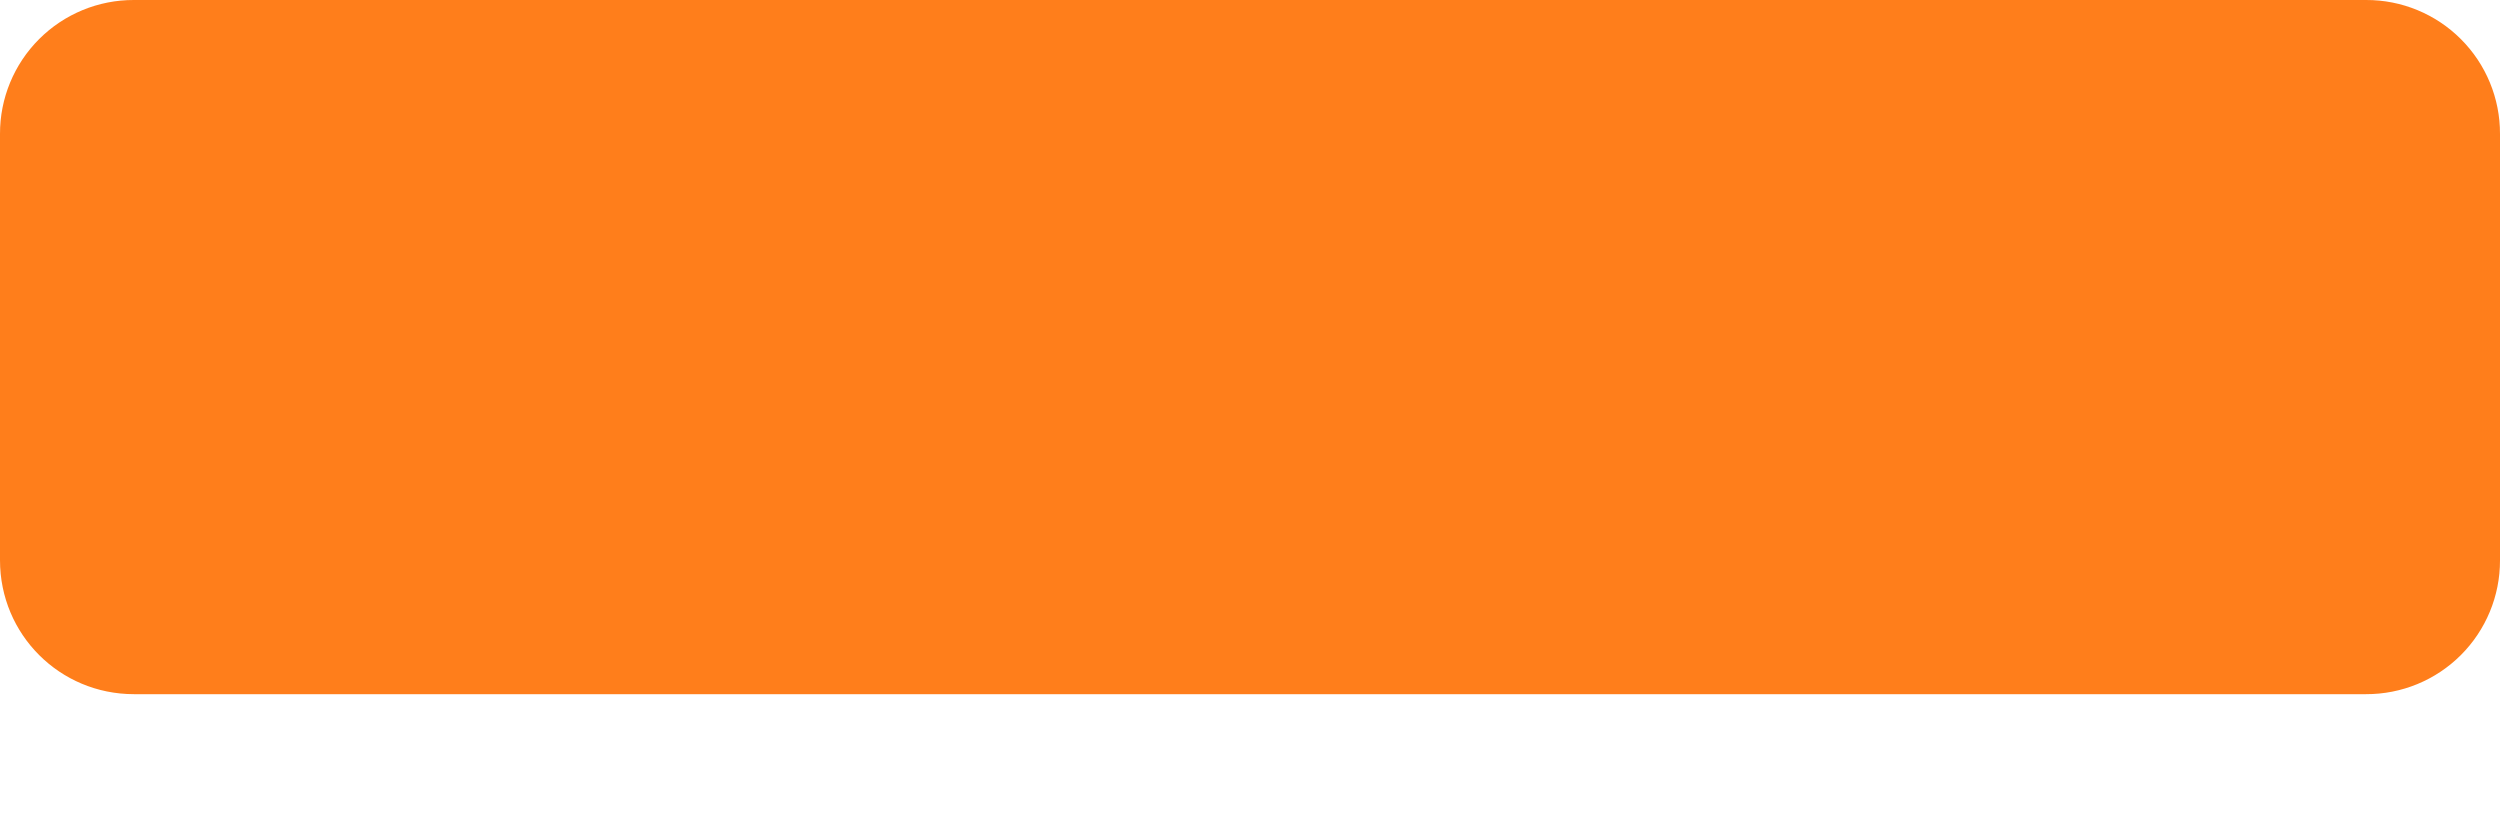
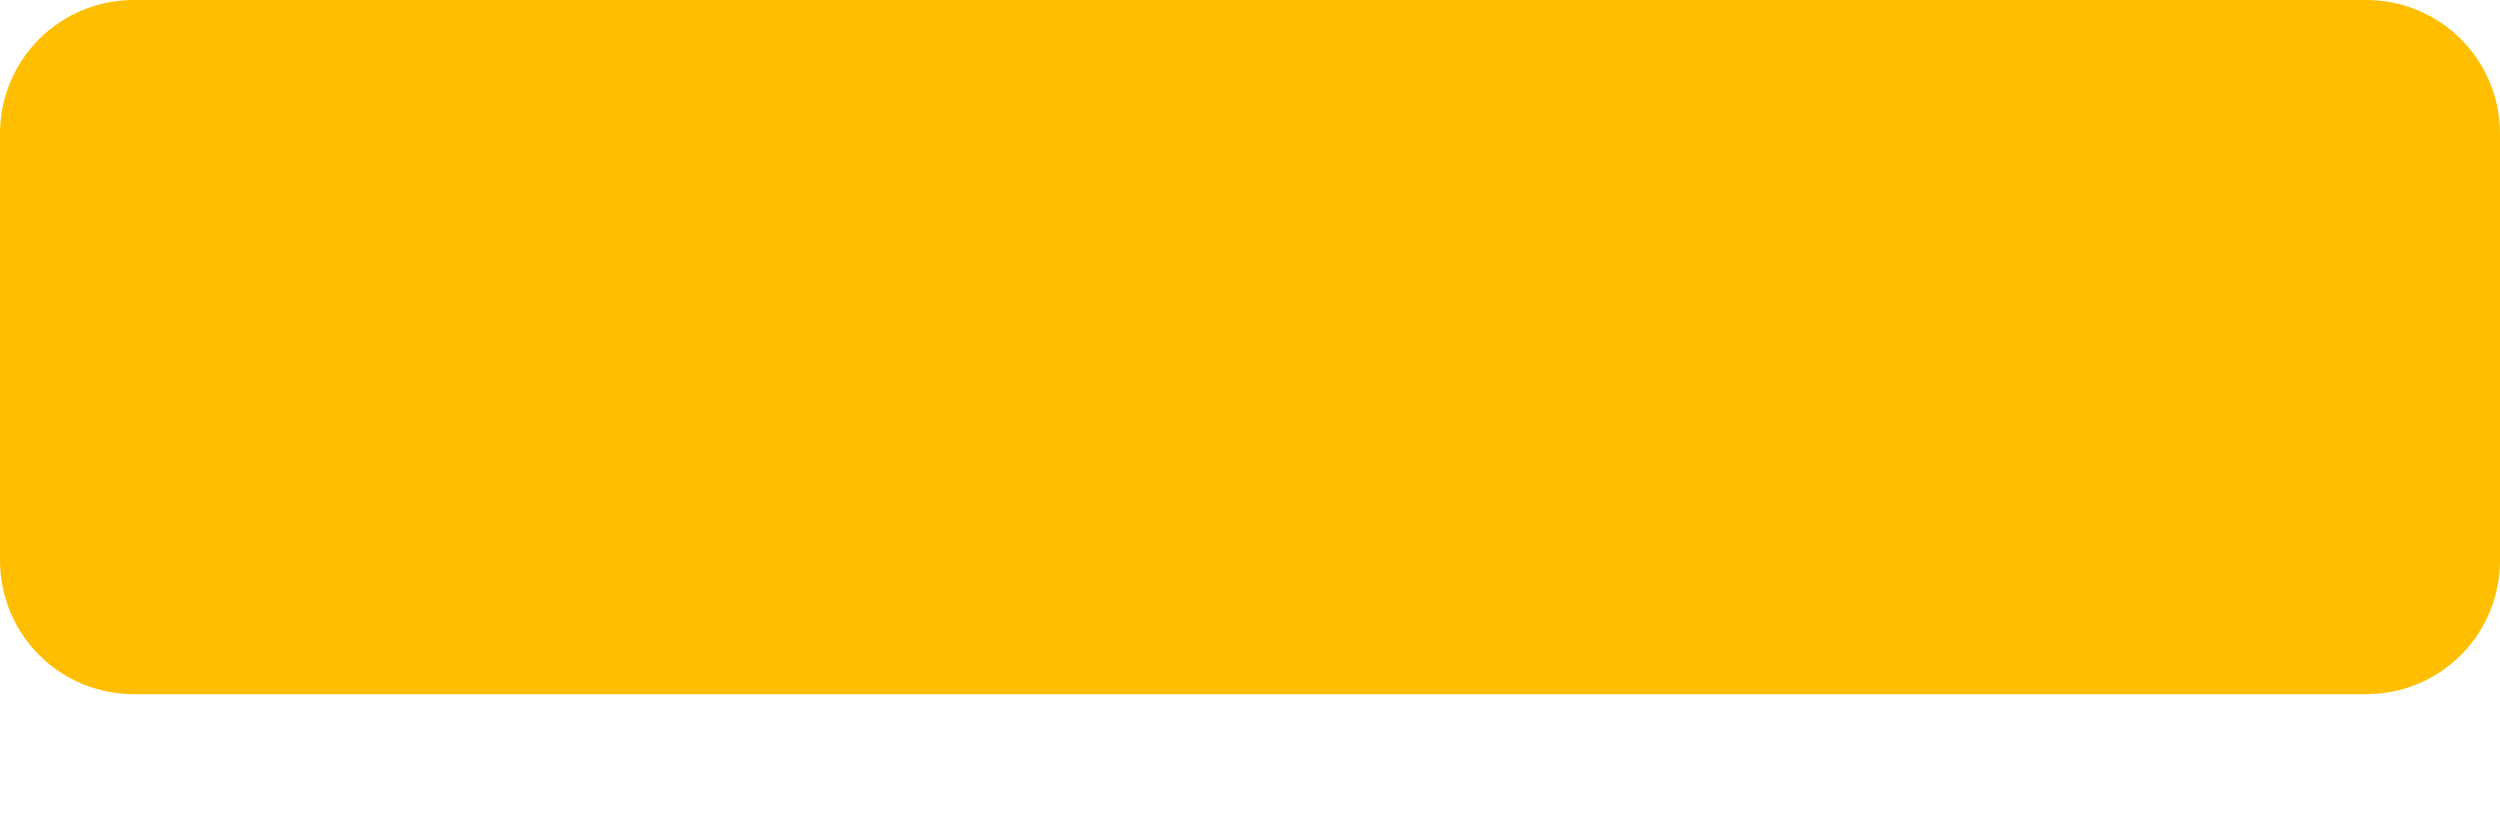
<svg xmlns="http://www.w3.org/2000/svg" xmlns:xlink="http://www.w3.org/1999/xlink" width="12" height="4">
  <defs>
    <path d="M11.357 3.332A.641.641 0 0 0 12 2.69V.643A.641.641 0 0 0 11.357 0H.643A.641.641 0 0 0 0 .643v2.046c0 .357.287.643.643.643h10.714Z" id="a" />
  </defs>
-   <use fill="#FF7E1B" fill-rule="nonzero" xlink:href="#a" />
+   <use fill="#ffbf00" fill-rule="nonzero" xlink:href="#a" />
</svg>
